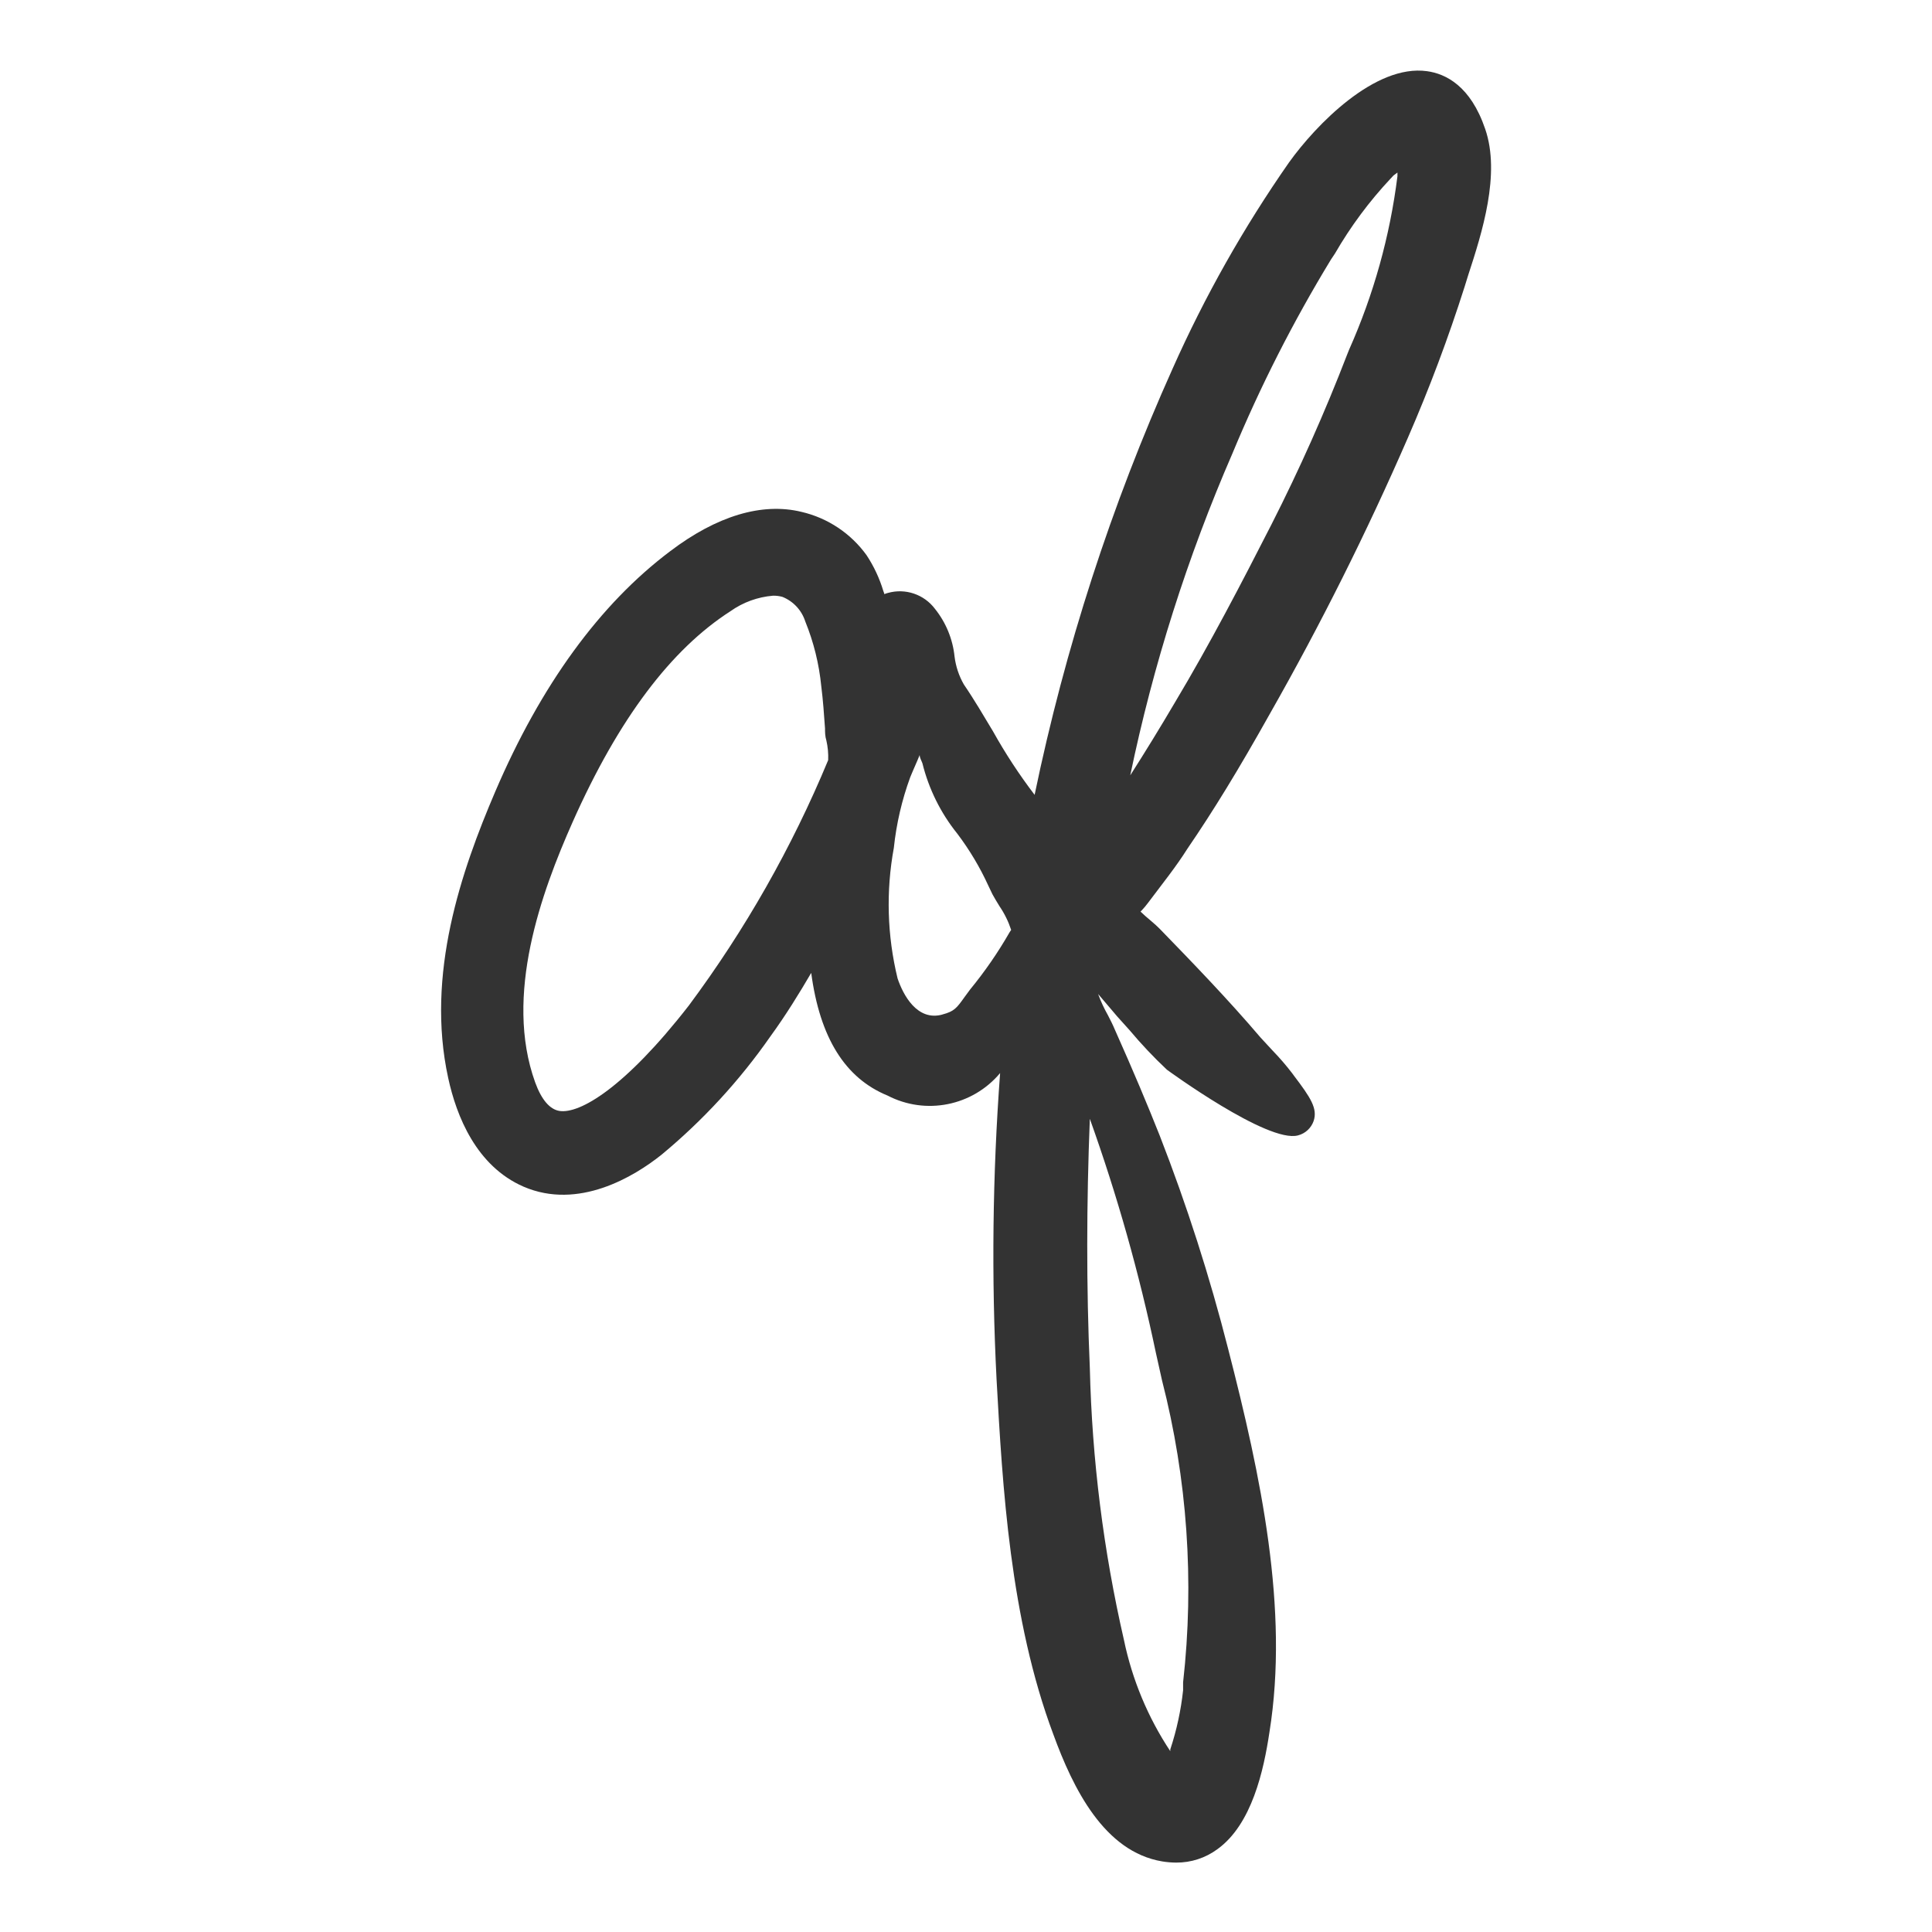
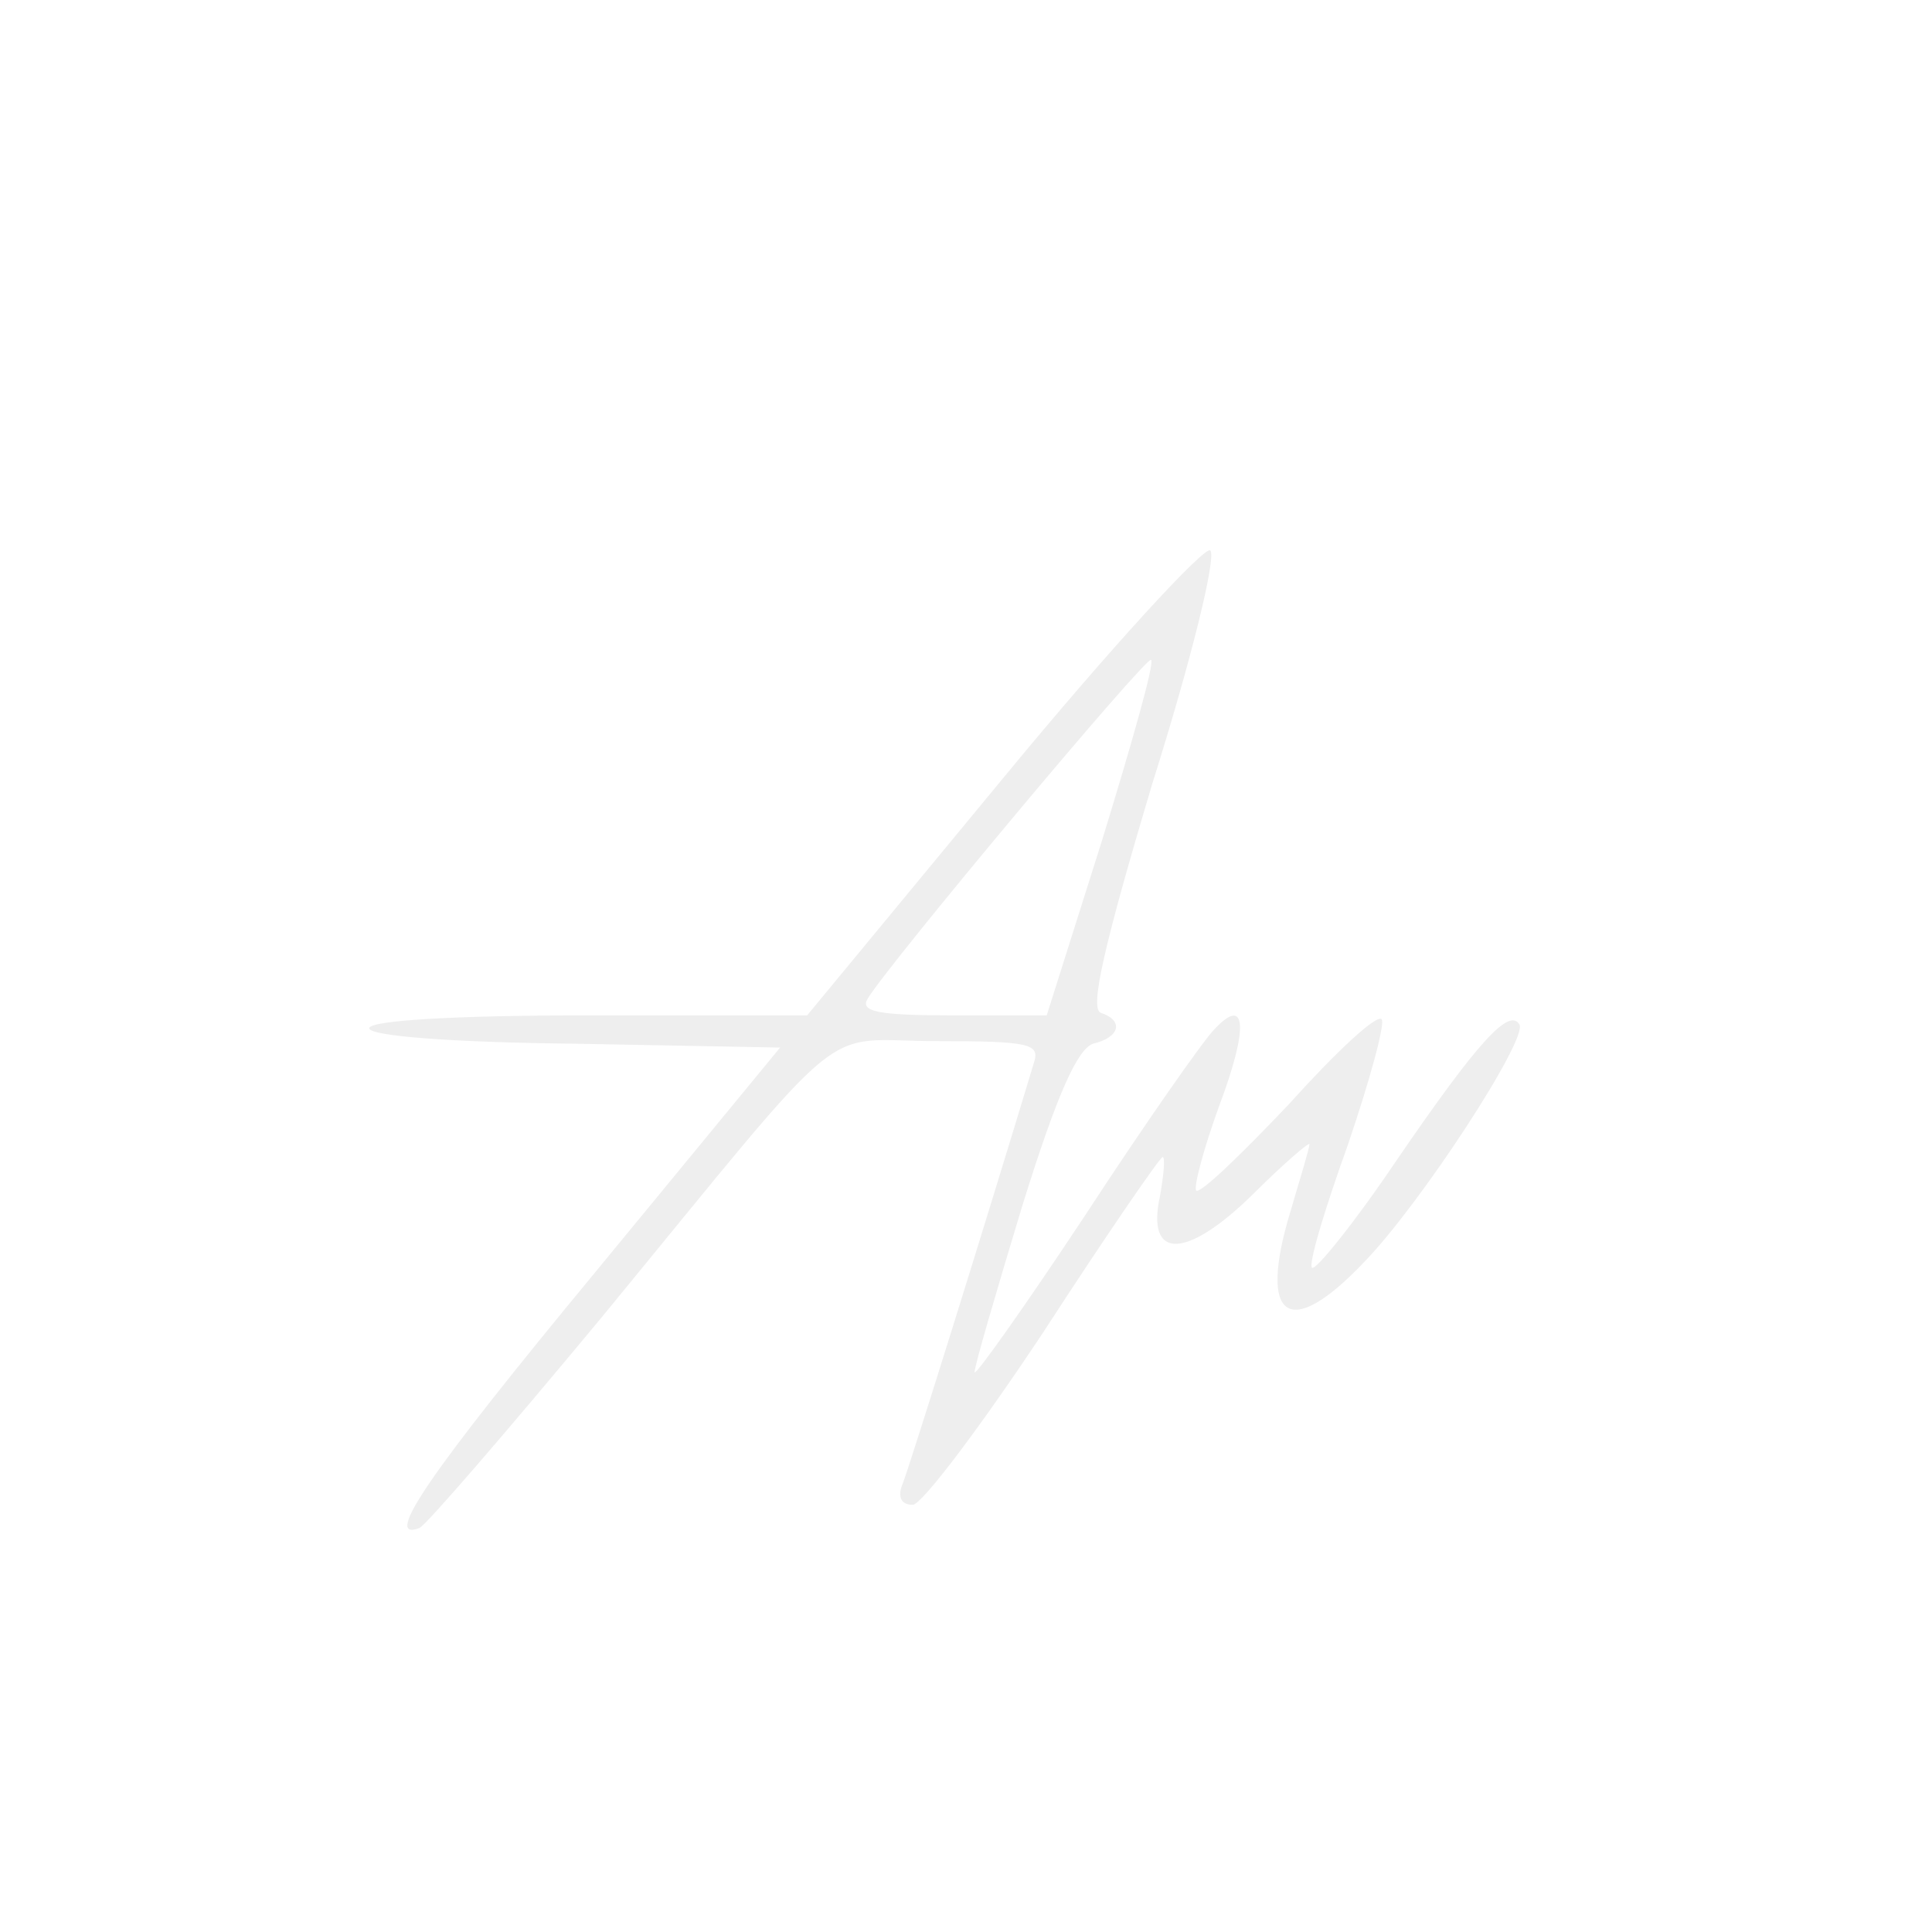
- <svg xmlns="http://www.w3.org/2000/svg" viewBox="0 0 97.98 97.98">
-   <style>.a{fill:#333}@media (prefers-color-scheme:dark){.a{fill:#eee}}</style>
-   <path d="M75.32,6.54c-.74-2.18-2-2.8-2.95-2.93-2.64-.37-5.64,2.73-7,4.63a63.11,63.11,0,0,0-5.9,10.45,104.63,104.63,0,0,0-7,21.62,27.09,27.09,0,0,1-2.11-3.22c-.47-.78-.94-1.59-1.48-2.38a3.78,3.78,0,0,1-.47-1.41,4.63,4.63,0,0,0-1-2.43,2.23,2.23,0,0,0-2.38-.8,1.27,1.27,0,0,0-.18.06.88.88,0,0,0-.05-.15,6.92,6.92,0,0,0-.85-1.82,5.64,5.64,0,0,0-3.3-2.2c-2-.49-4.3.2-6.67,2-3.56,2.68-6.55,6.78-8.87,12.2-1.71,4-3.53,9.25-2.38,14.51.42,1.94,1.43,4.47,3.82,5.51,2.78,1.2,5.6-.5,7-1.62a30.27,30.27,0,0,0,5.52-6c.78-1.07,1.48-2.21,2.07-3.22.44,3.29,1.72,5.34,3.87,6.22a4.65,4.65,0,0,0,5.71-1.14,124,124,0,0,0-.18,15.54c.3,5.4.68,12.13,2.88,18,1,2.74,2.58,5.95,5.52,6.44a4.44,4.44,0,0,0,.71.06,3.48,3.48,0,0,0,2.09-.68c1.75-1.26,2.35-4,2.64-5.94,1-6.23-.44-13-2.09-19.41a92.84,92.84,0,0,0-3.48-10.85c-.62-1.56-1.31-3.21-2.27-5.36-.1-.24-.22-.48-.35-.73a7.1,7.1,0,0,1-.5-1.08l.63.74.34.4.63.7a23.08,23.08,0,0,0,1.89,2S64.3,58,65.83,57.58a1.14,1.14,0,0,0,.79-.73c.21-.63-.15-1.18-1-2.3l-.08-.11a13.06,13.06,0,0,0-1-1.16l-.61-.66c-1.66-1.95-3.45-3.8-5.12-5.52-.11-.11-.26-.25-.44-.4s-.4-.34-.53-.47l.08-.08q.15-.16.3-.36c.75-1,1.42-1.83,2-2.75,1.3-1.9,2.59-4,4.18-6.84a146.85,146.85,0,0,0,7-14,79.53,79.53,0,0,0,2.88-7.67l.18-.58C75.16,11.81,76.11,8.83,75.32,6.54ZM42,38.55A58.25,58.25,0,0,1,34.93,51c-3.26,4.19-5.54,5.5-6.56,5.34-.49-.08-.91-.57-1.23-1.45-1.59-4.41.32-9.64,1.9-13.2,2.34-5.26,5-8.76,8-10.69a4.34,4.34,0,0,1,2.17-.79,1.73,1.73,0,0,1,.47.06,2,2,0,0,1,1.16,1.25,11.78,11.78,0,0,1,.81,3.28c.09.71.14,1.43.19,2.14,0,.19,0,.39.07.62A3.75,3.75,0,0,1,42,38.55Zm5.8,12.9c-1.29.36-2-1-2.28-1.83A15.85,15.85,0,0,1,45.33,43a15,15,0,0,1,.83-3.58c.08-.2.17-.4.26-.61s.15-.34.22-.52c0,.14.09.28.14.42a9.23,9.23,0,0,0,1.77,3.57,14.07,14.07,0,0,1,1.57,2.63l.21.44c.09.17.22.38.36.61a4.76,4.76,0,0,1,.59,1.2l-.08.12a21.1,21.1,0,0,1-2,2.9l-.28.38C48.52,51.12,48.4,51.29,47.79,51.45ZM70.87,8.75v.19a31.12,31.12,0,0,1-2.45,8.79l-.1.25a92.25,92.25,0,0,1-3.84,8.62c-1.5,2.94-3.12,6.06-4.88,9-.77,1.31-1.52,2.53-2.28,3.72A83.56,83.56,0,0,1,62.5,23a72.09,72.09,0,0,1,5-9.84l.2-.3a20.7,20.7,0,0,1,2.82-3.8l.15-.16ZM60,85.32l0,.4a14.47,14.47,0,0,1-.65,3l0,.09A16.15,16.15,0,0,1,57,83.17a68.92,68.92,0,0,1-1.73-13.79c-.18-4.12-.17-8.36,0-12.64a89.71,89.71,0,0,1,3.35,11.87L58.93,70A42.5,42.5,0,0,1,60,85.32ZM71.86,9ZM42,45.88Z" class="a" />
+ <svg xmlns="http://www.w3.org/2000/svg" version="1.0" width="98px" height="98px" viewBox="0 0 450 183" preserveAspectRatio="xMidYMid meet">
+   <g transform="translate(-100,403) scale(0.3,-0.3)" fill="#eee" stroke="none">
+     <path d="M1112 1184 l-152 -184 -170 0 c-104 0 -170 -4 -170 -10 0 -6 64 -11 160 -12 l159 -3 -144 -175 c-129 -156 -165 -209 -136 -198 5 2 68 75 141 163 198 241 167 215 261 215 72 0 80 -2 75 -17 -38 -126 -97 -315 -102 -327 -4 -10 -1 -16 8 -16 7 0 53 61 102 135 48 74 90 135 92 135 2 0 1 -13 -2 -30 -11 -50 20 -50 72 1 24 24 44 41 44 39 0 -3 -7 -26 -15 -53 -25 -83 -1 -100 57 -39 44 45 128 174 121 185 -8 13 -32 -13 -95 -105 -33 -49 -63 -86 -66 -84 -3 3 10 46 28 96 17 50 29 94 26 97 -4 4 -36 -26 -72 -66 -37 -39 -69 -70 -72 -67 -2 3 6 33 18 66 23 61 21 86 -4 59 -8 -8 -53 -72 -100 -144 -47 -71 -86 -126 -86 -122 0 5 17 63 37 129 27 87 43 122 55 126 21 5 24 18 6 24 -9 3 3 54 40 178 30 95 50 176 45 181 -4 4 -77 -75 -161 -177z m77 -48 l-43 -136 -73 0 c-59 0 -72 3 -66 13 17 28 217 267 220 263 3 -2 -15 -65 -38 -140z" />
+   </g>
</svg>
